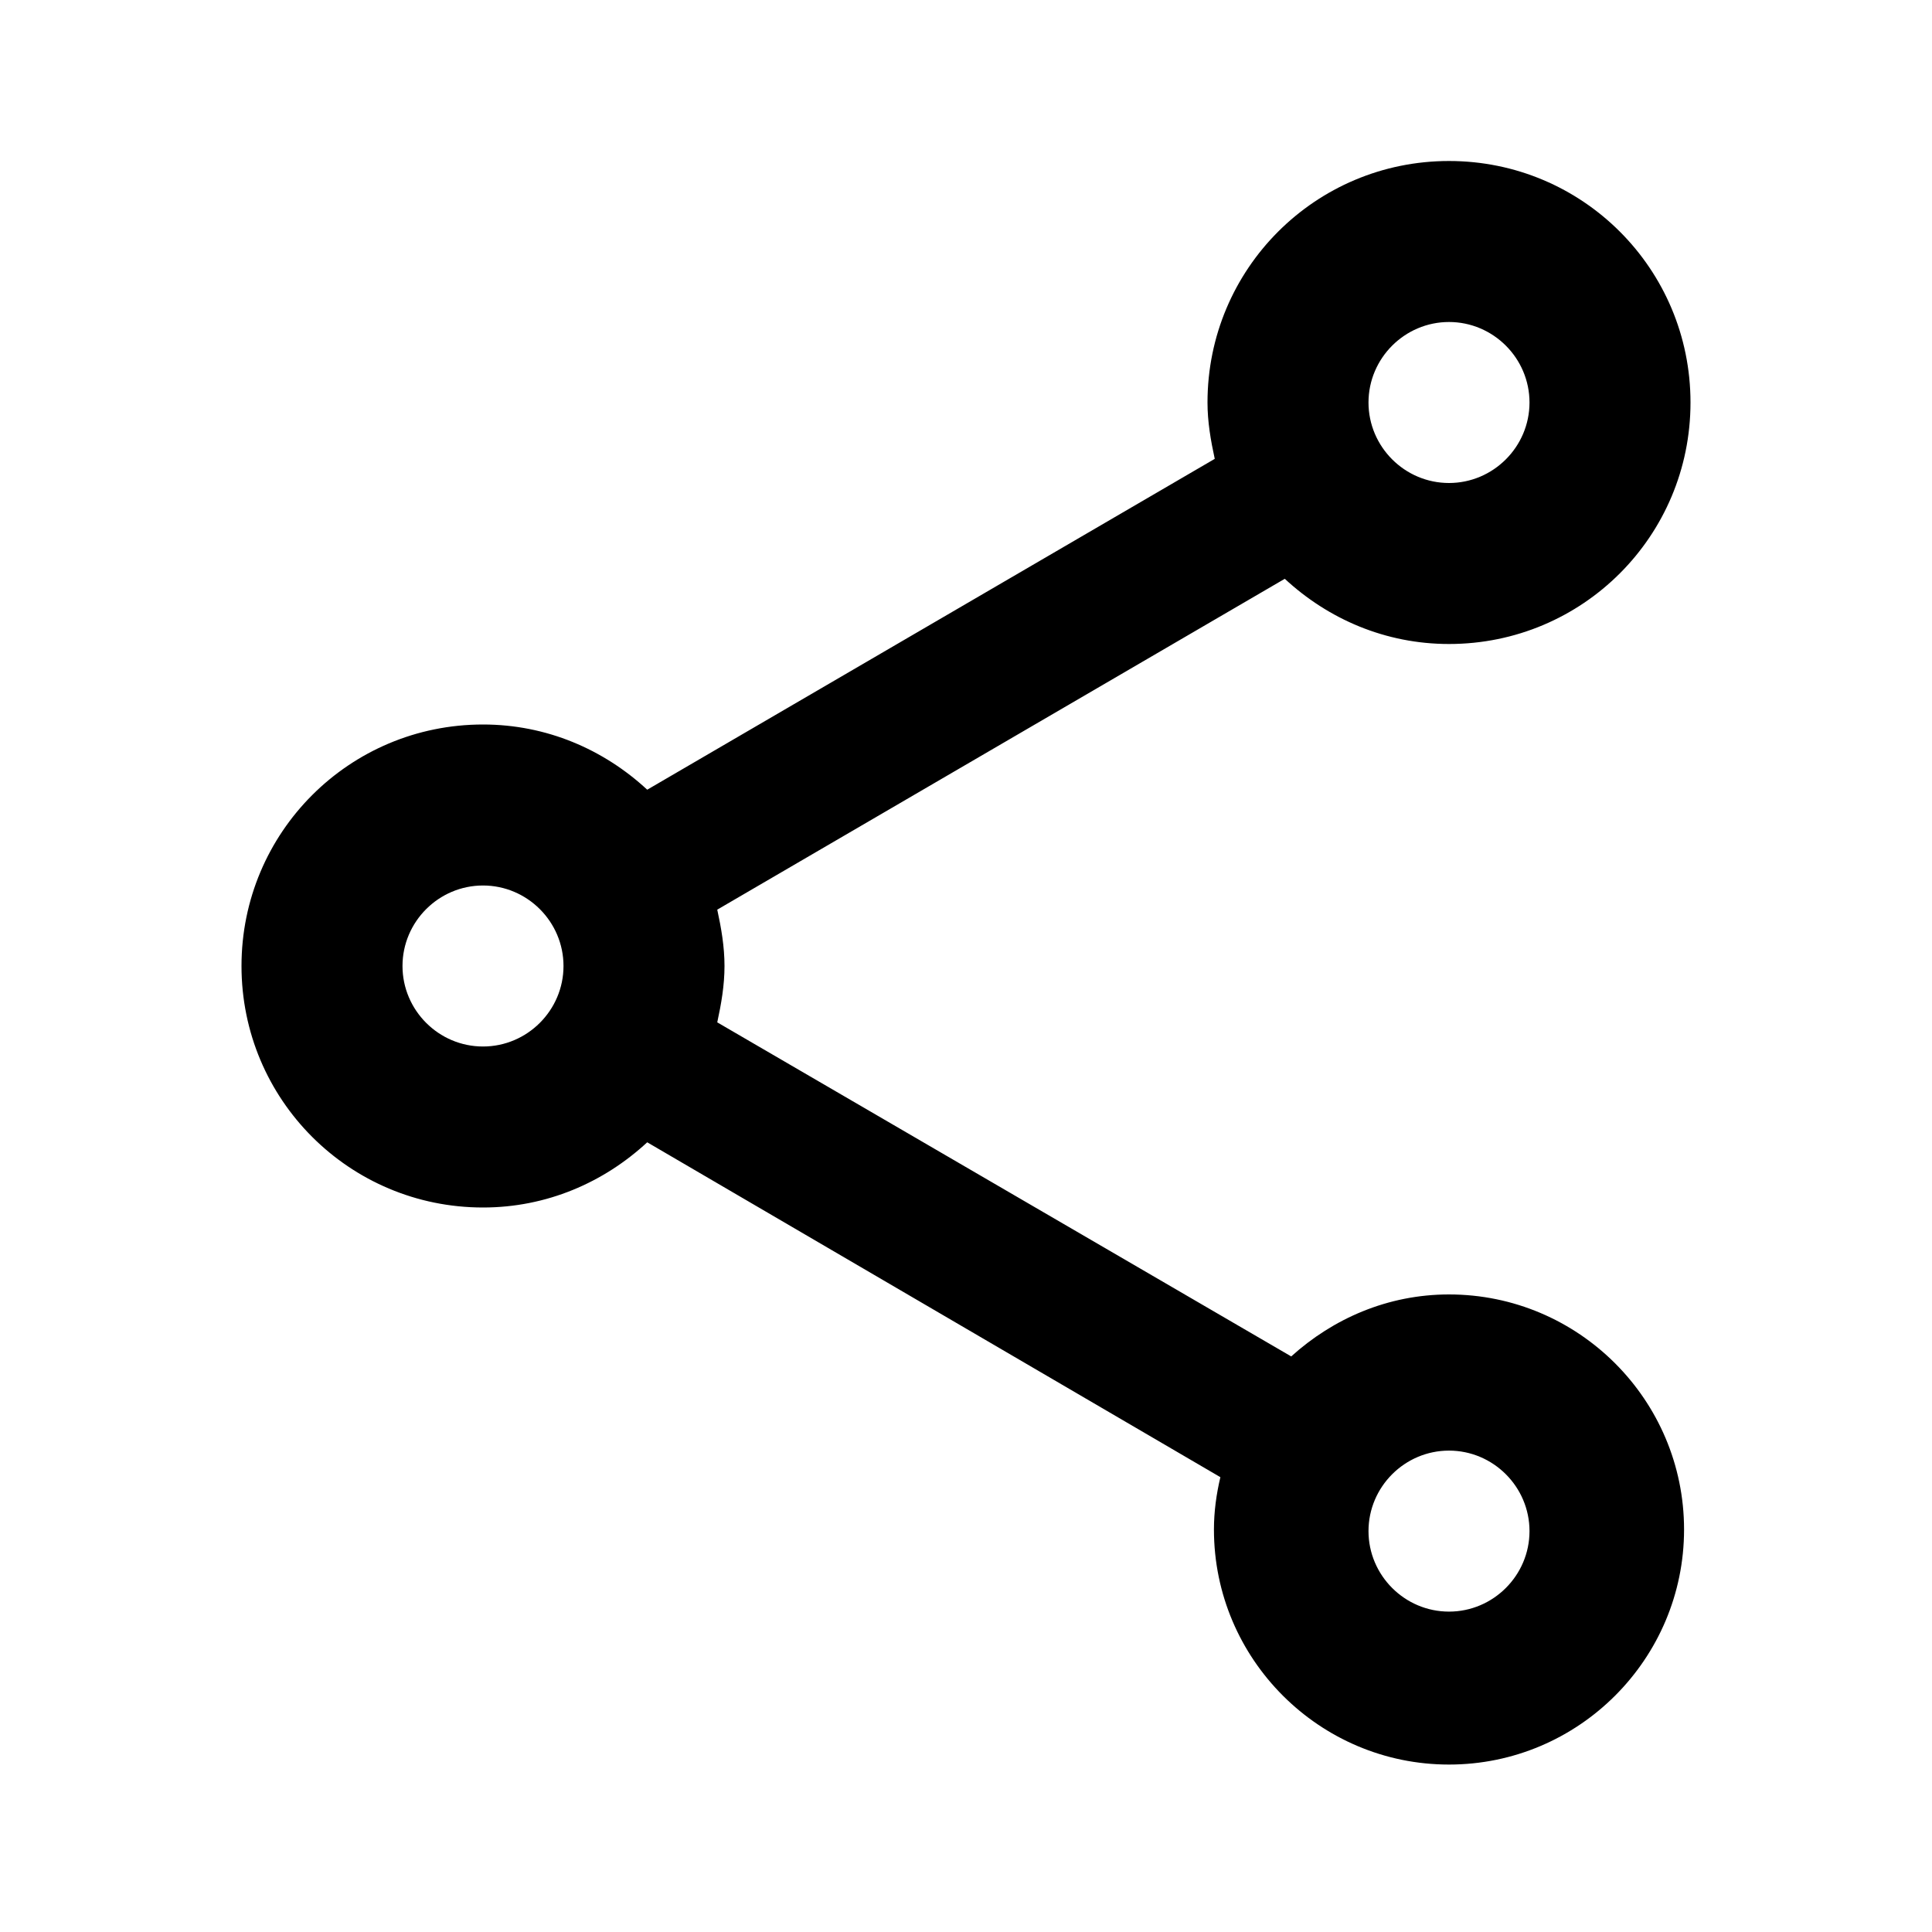
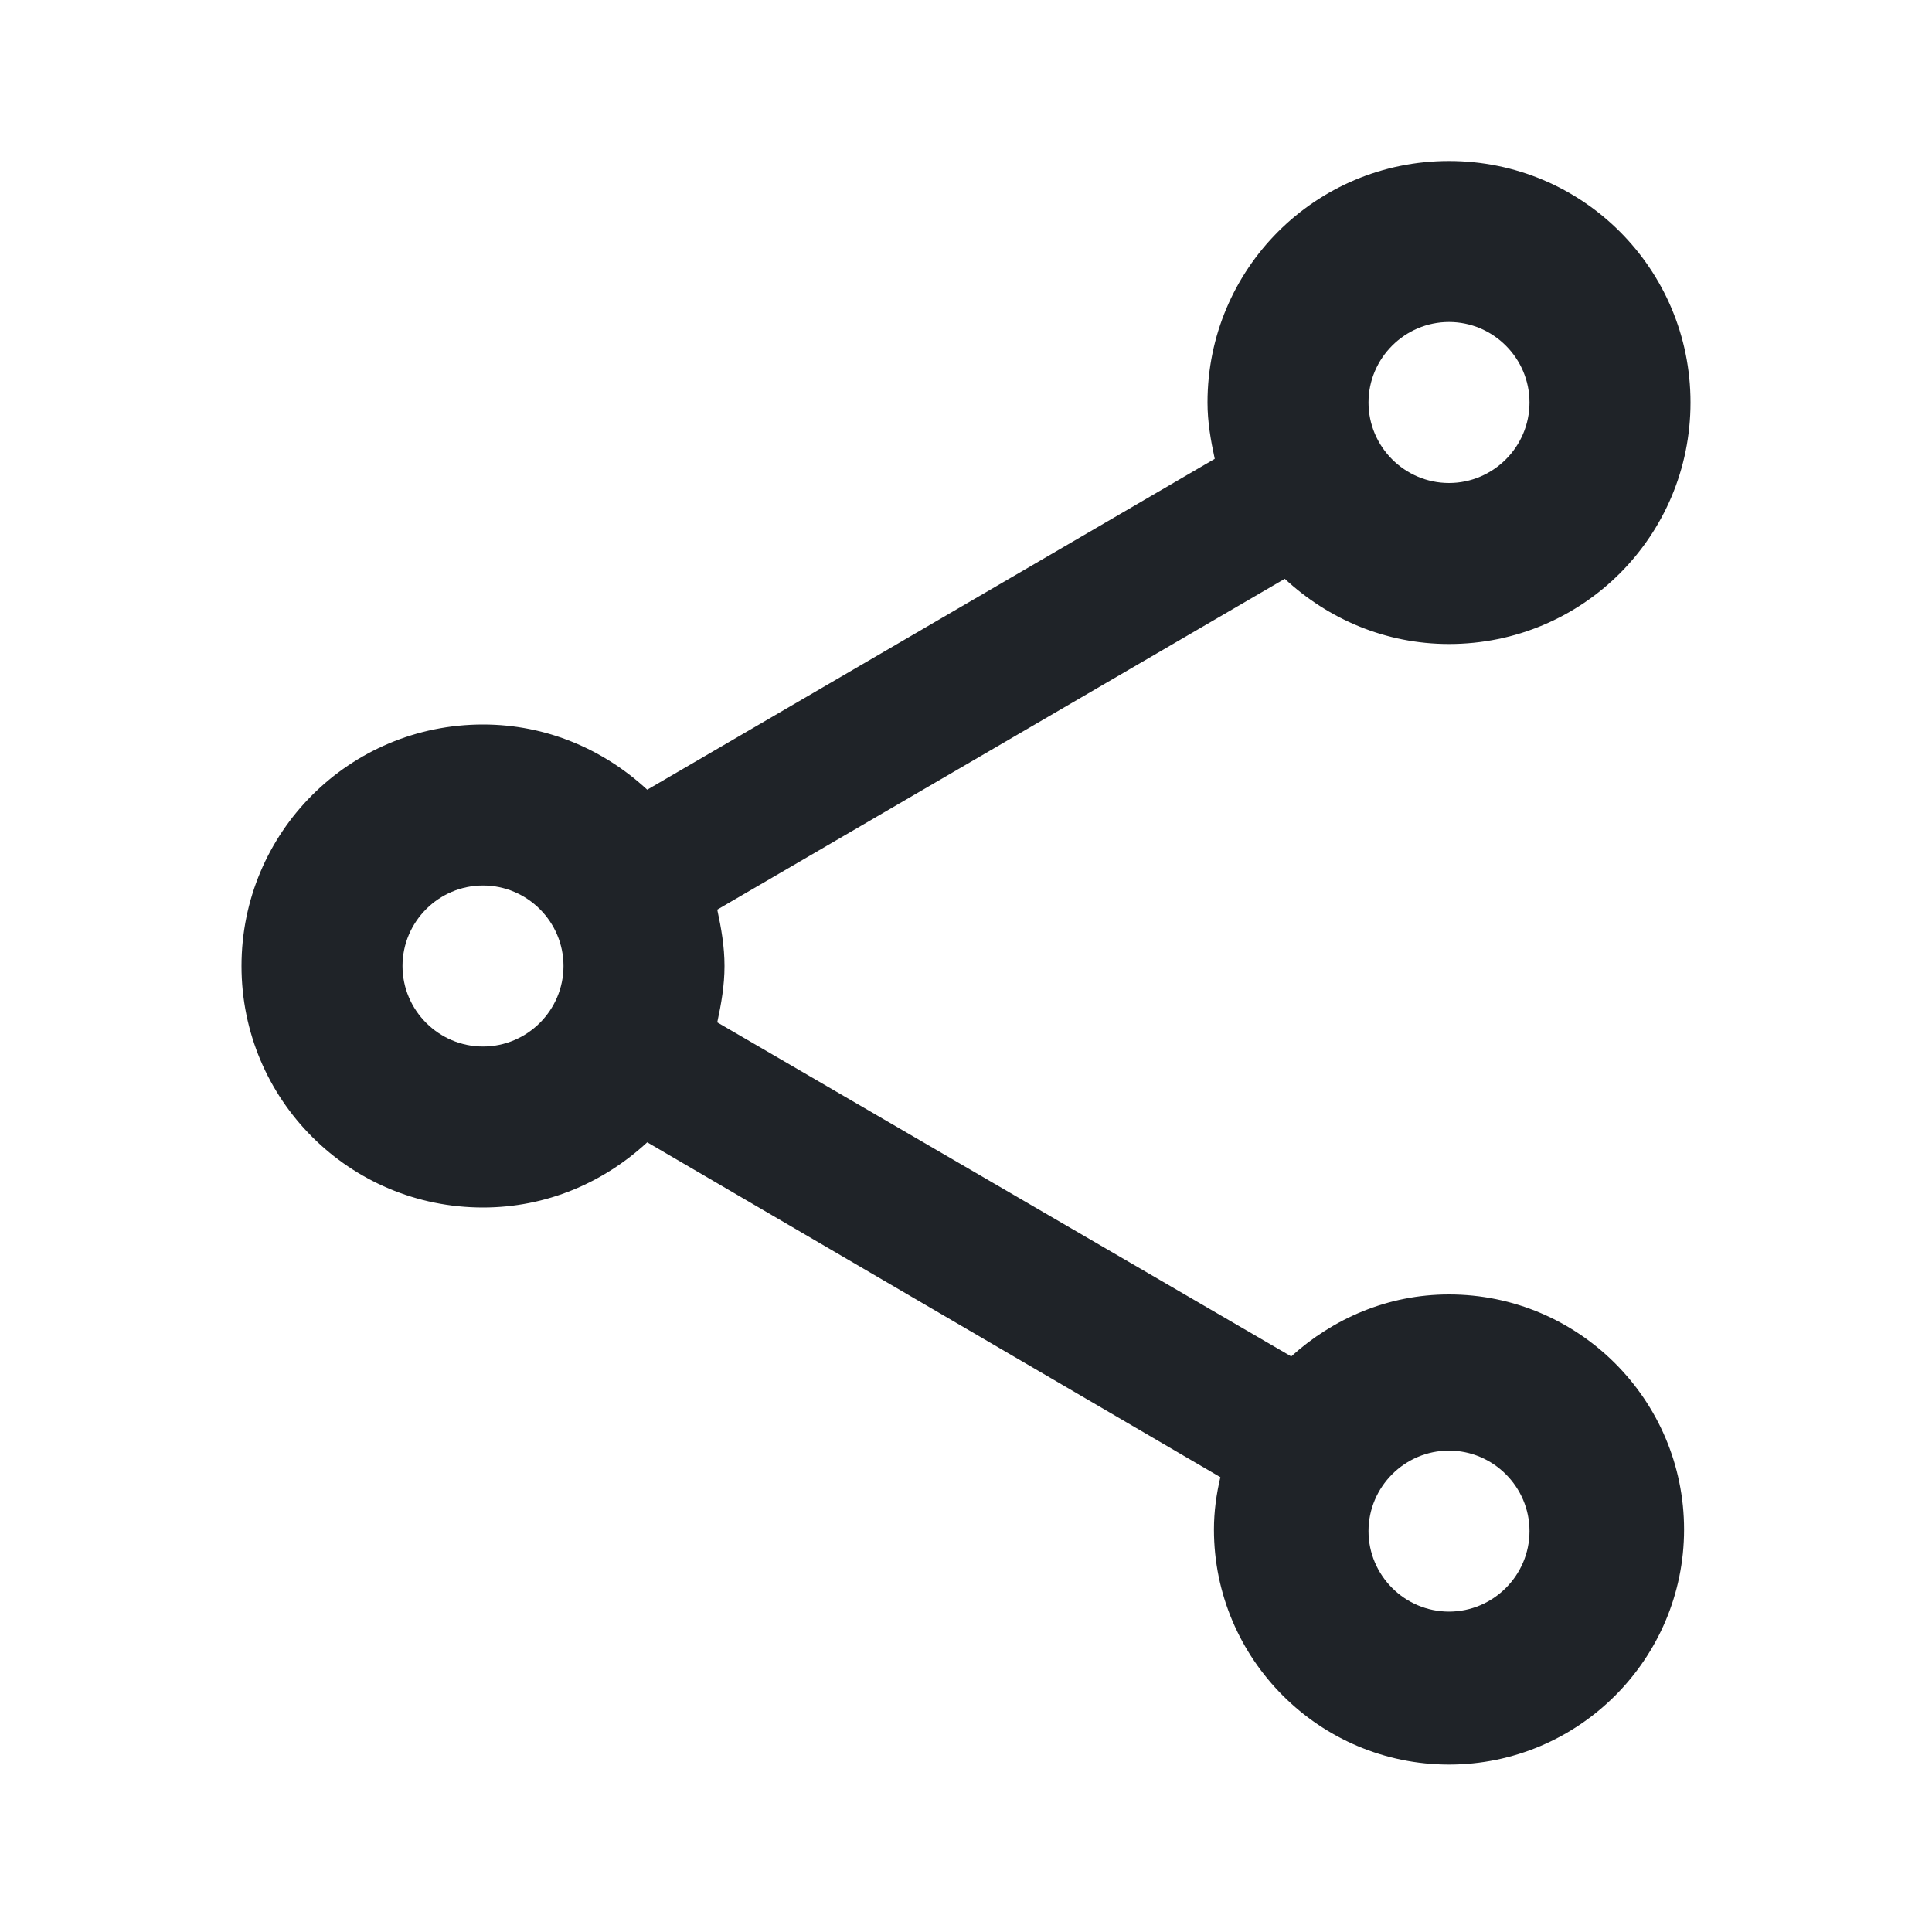
<svg xmlns="http://www.w3.org/2000/svg" width="24" height="24" viewBox="0 0 24 24">
+   <style>path{fill:#1f2328}@media (prefers-color-scheme:dark){path{fill:#f0f6fc}}</style>
  <path d="M18 16.08c-.76 0-1.44.3-1.96.77L8.91 12.7c.05-.23.09-.46.09-.7s-.04-.47-.09-.7l7.05-4.11c.54.5 1.25.81 2.04.81 1.66 0 3-1.34 3-3s-1.34-3-3-3-3 1.34-3 3c0 .24.04.47.09.7L8.04 9.81C7.5 9.31 6.79 9 6 9c-1.66 0-3 1.34-3 3s1.34 3 3 3c.79 0 1.5-.31 2.04-.81l7.12 4.16c-.05.21-.08.43-.08.65 0 1.61 1.31 2.92 2.92 2.92s2.92-1.31 2.92-2.92c0-1.61-1.31-2.92-2.92-2.92zM18 4c.55 0 1 .45 1 1s-.45 1-1 1-1-.45-1-1 .45-1 1-1zM6 13c-.55 0-1-.45-1-1s.45-1 1-1 1 .45 1 1-.45 1-1 1zm12 7.02c-.55 0-1-.45-1-1s.45-1 1-1 1 .45 1 1-.45 1-1 1z" />
</svg>
